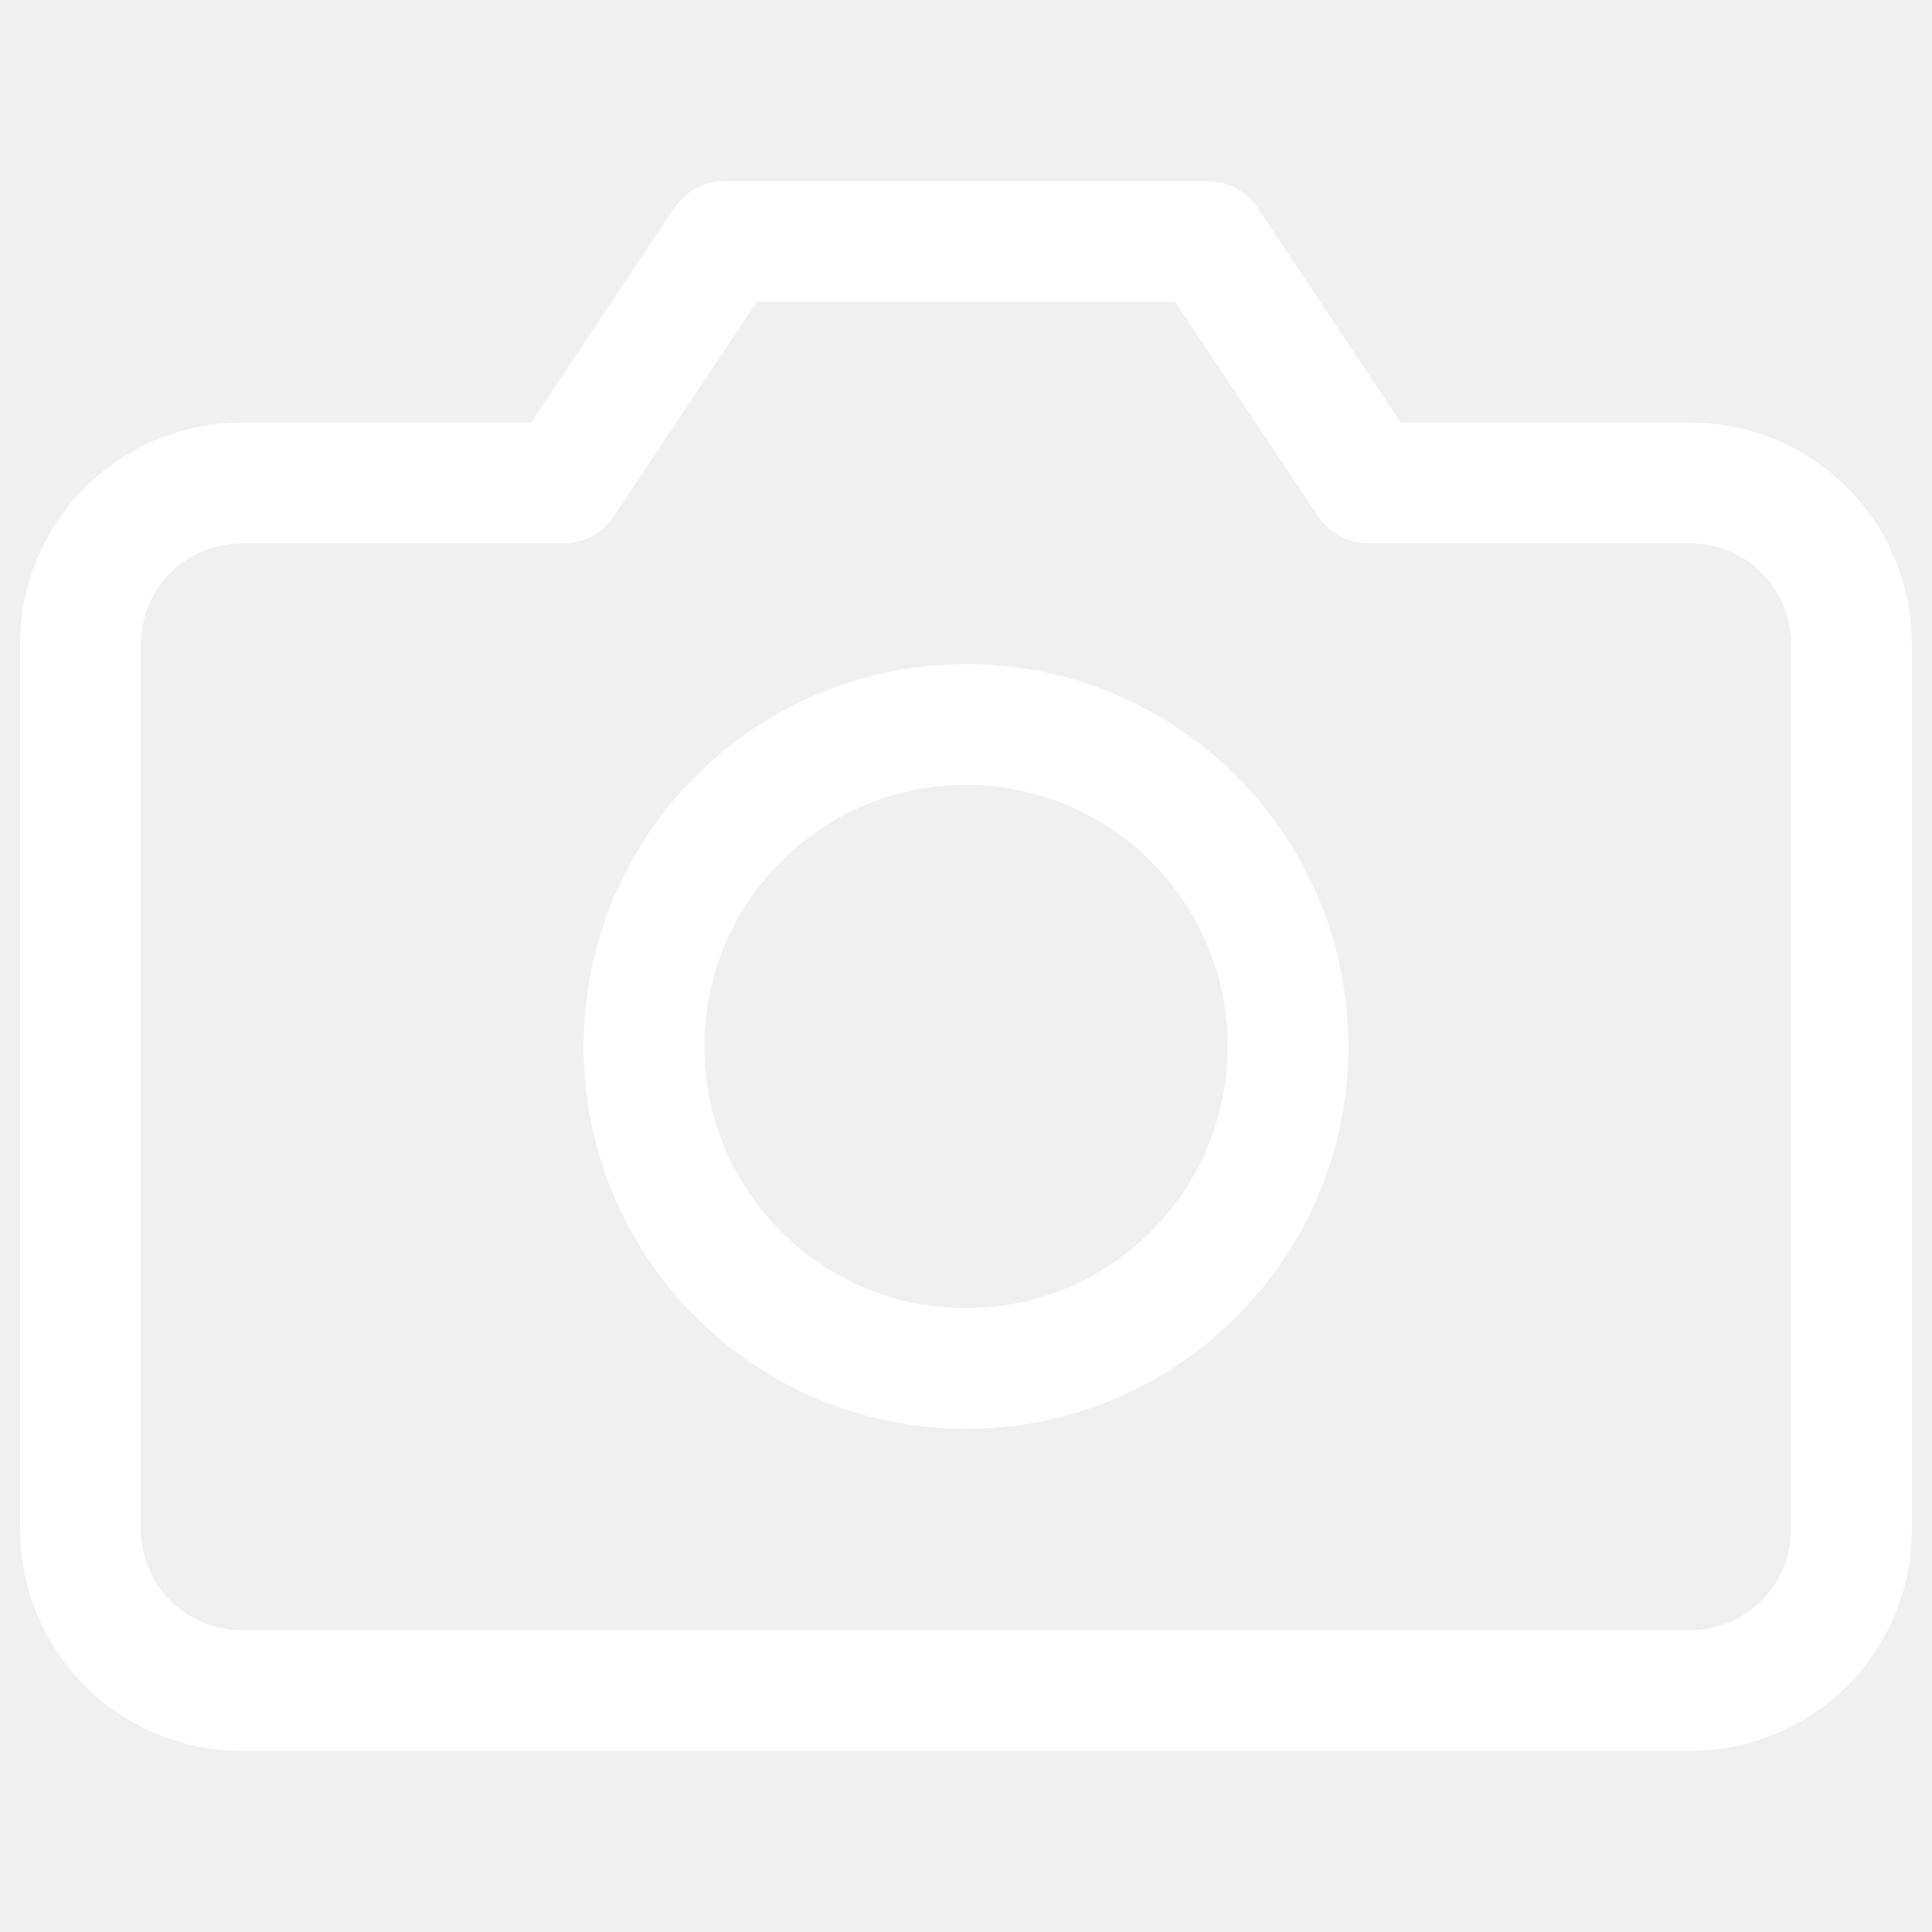
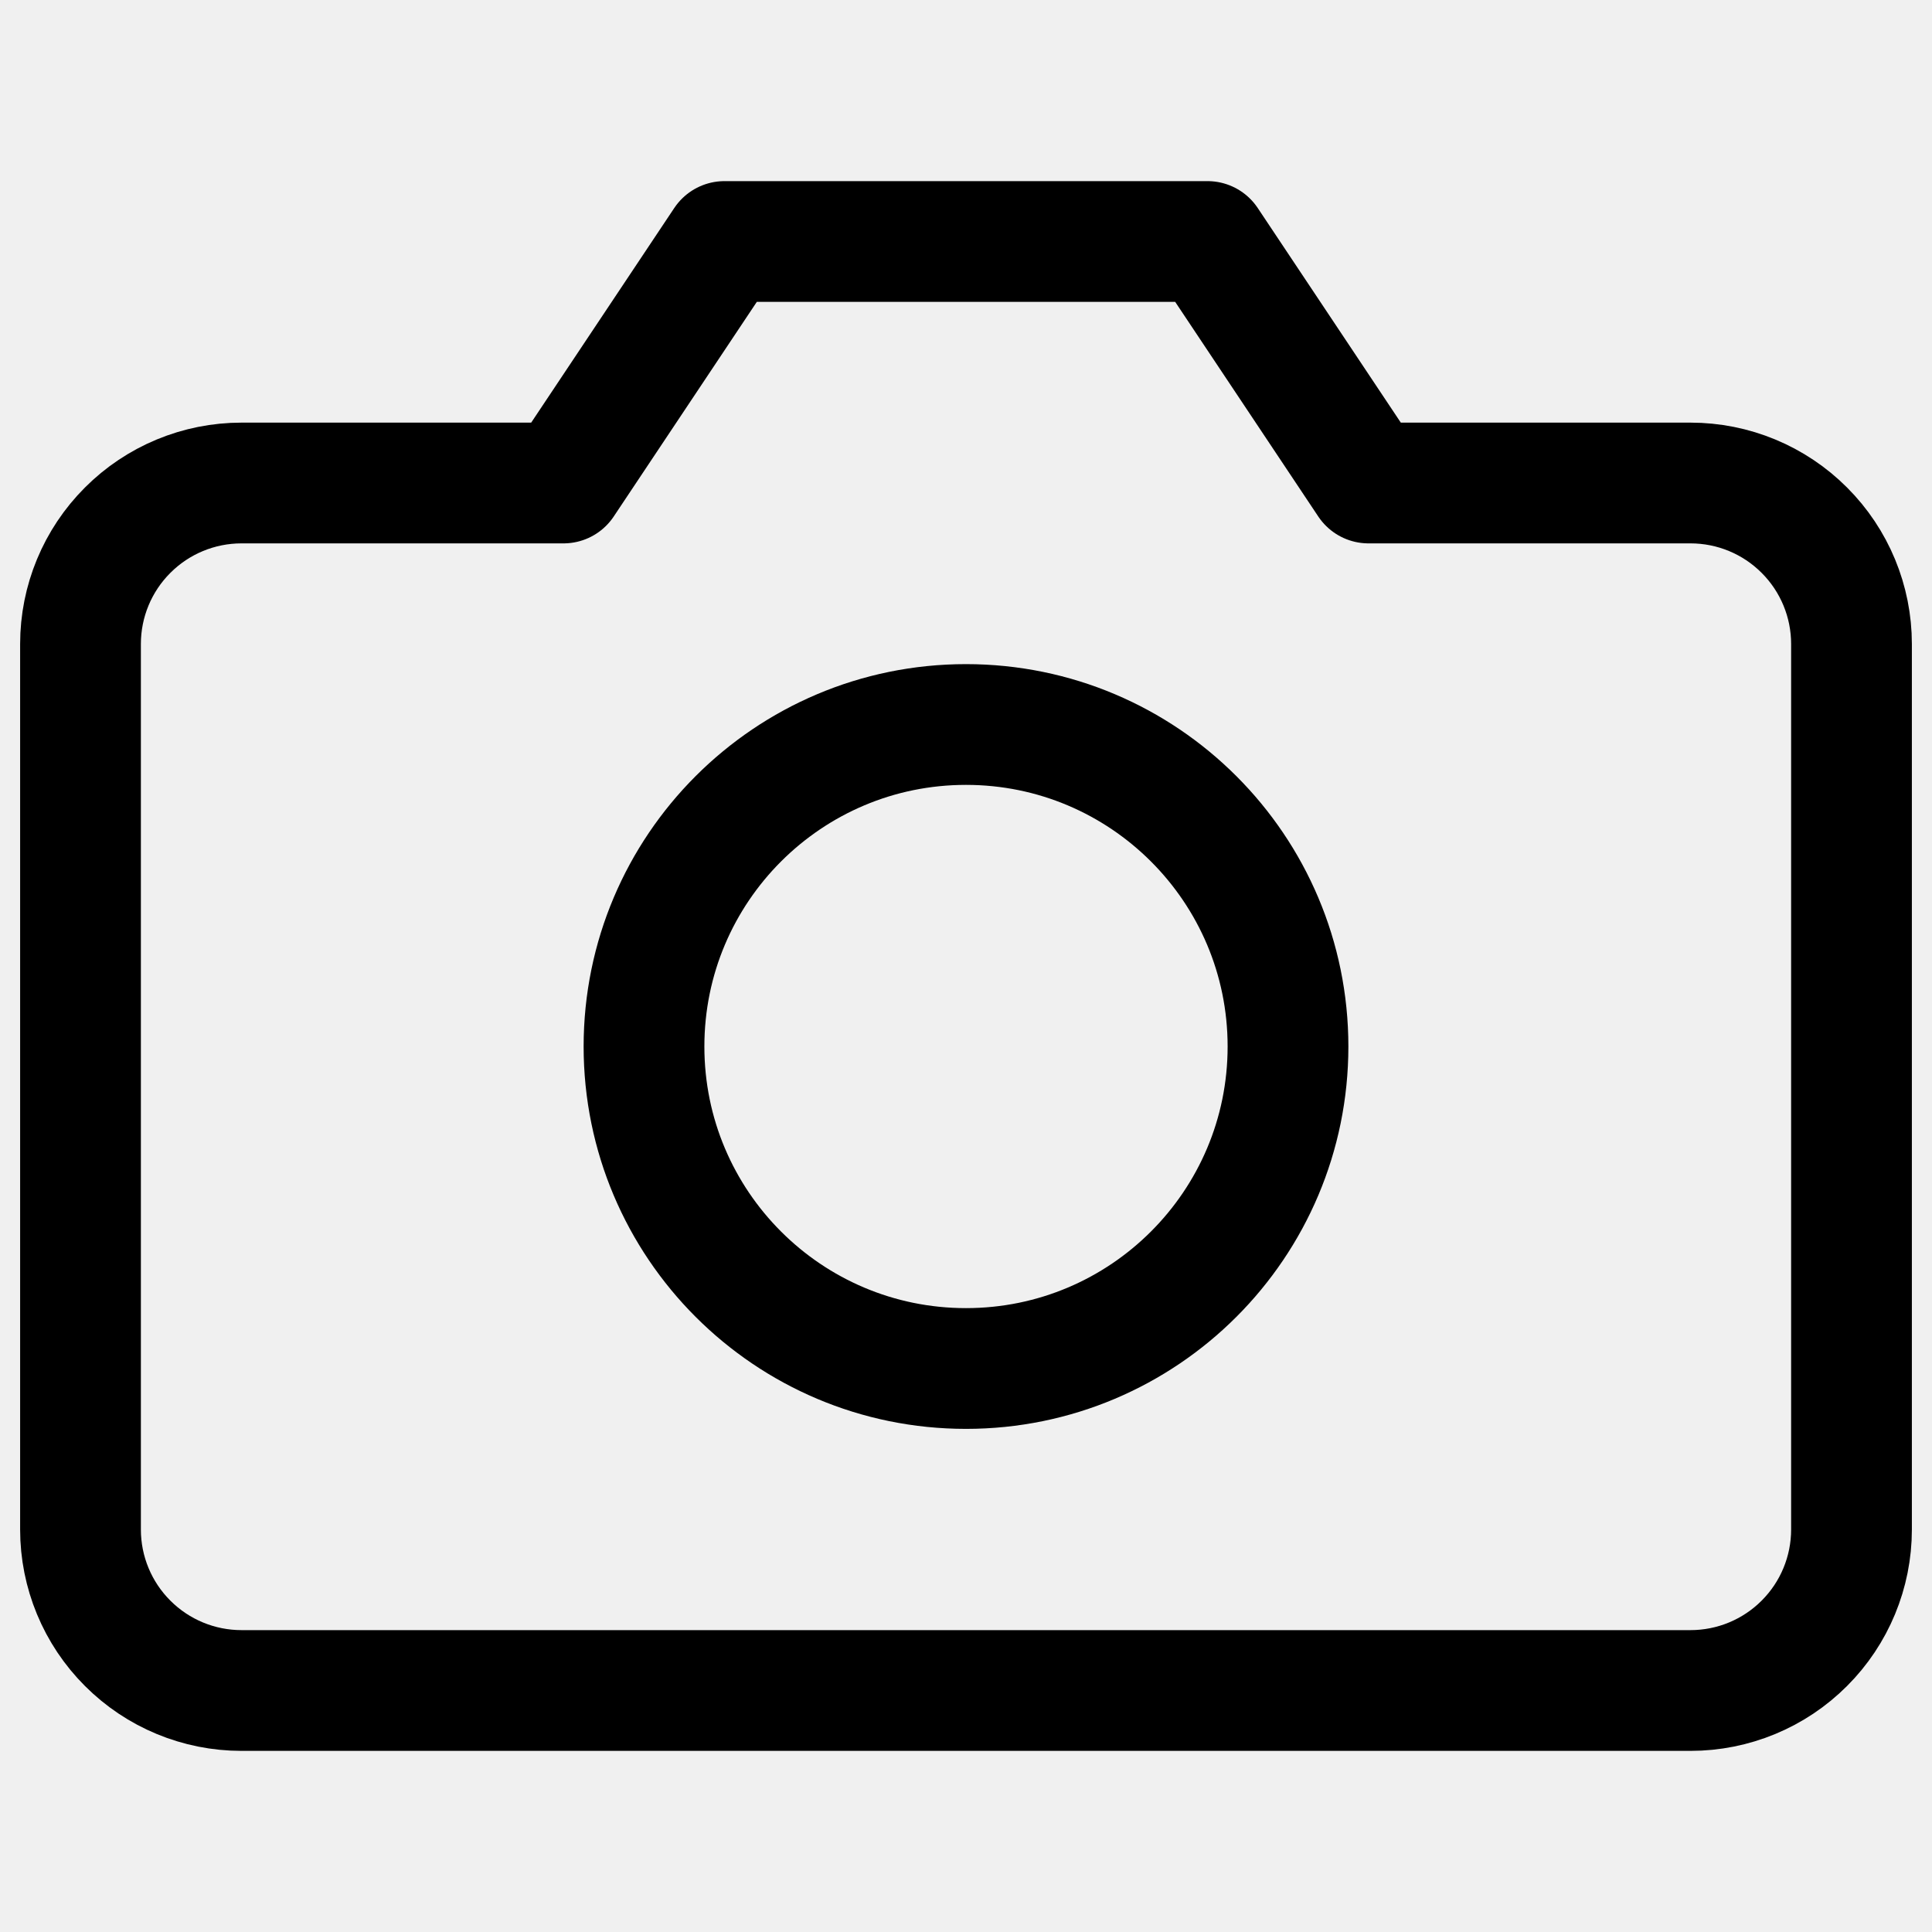
- <svg xmlns="http://www.w3.org/2000/svg" width="48" height="48" viewBox="0 0 48 48" fill="none">
-   <path d="M46 38C46 39.061 45.579 40.078 44.828 40.828C44.078 41.579 43.061 42 42 42H6C4.939 42 3.922 41.579 3.172 40.828C2.421 40.078 2 39.061 2 38V16C2 14.939 2.421 13.922 3.172 13.172C3.922 12.421 4.939 12 6 12H14L18 6H30L34 12H42C43.061 12 44.078 12.421 44.828 13.172C45.579 13.922 46 14.939 46 16V38Z" stroke="white" stroke-width="3" stroke-linecap="round" stroke-linejoin="round" />
-   <path d="M24 34C28.418 34 32 30.418 32 26C32 21.582 28.418 18 24 18C19.582 18 16 21.582 16 26C16 30.418 19.582 34 24 34Z" stroke="white" stroke-width="3" stroke-linecap="round" stroke-linejoin="round" />
+ <svg xmlns="http://www.w3.org/2000/svg" viewBox="0 0 48 48" fill="none">
+   <path d="M46 38C46 39.061 45.579 40.078 44.828 40.828C44.078 41.579 43.061 42 42 42H6C4.939 42 3.922 41.579 3.172 40.828C2.421 40.078 2 39.061 2 38V16C2 14.939 2.421 13.922 3.172 13.172C3.922 12.421 4.939 12 6 12H14L18 6H30L34 12H42C43.061 12 44.078 12.421 44.828 13.172C45.579 13.922 46 14.939 46 16V38Z" stroke="currentColor" stroke-width="3" stroke-linecap="round" stroke-linejoin="round" />
+   <path d="M24 34C28.418 34 32 30.418 32 26C32 21.582 28.418 18 24 18C19.582 18 16 21.582 16 26C16 30.418 19.582 34 24 34Z" stroke="currentColor" stroke-width="3" stroke-linecap="round" stroke-linejoin="round" />
</svg>
